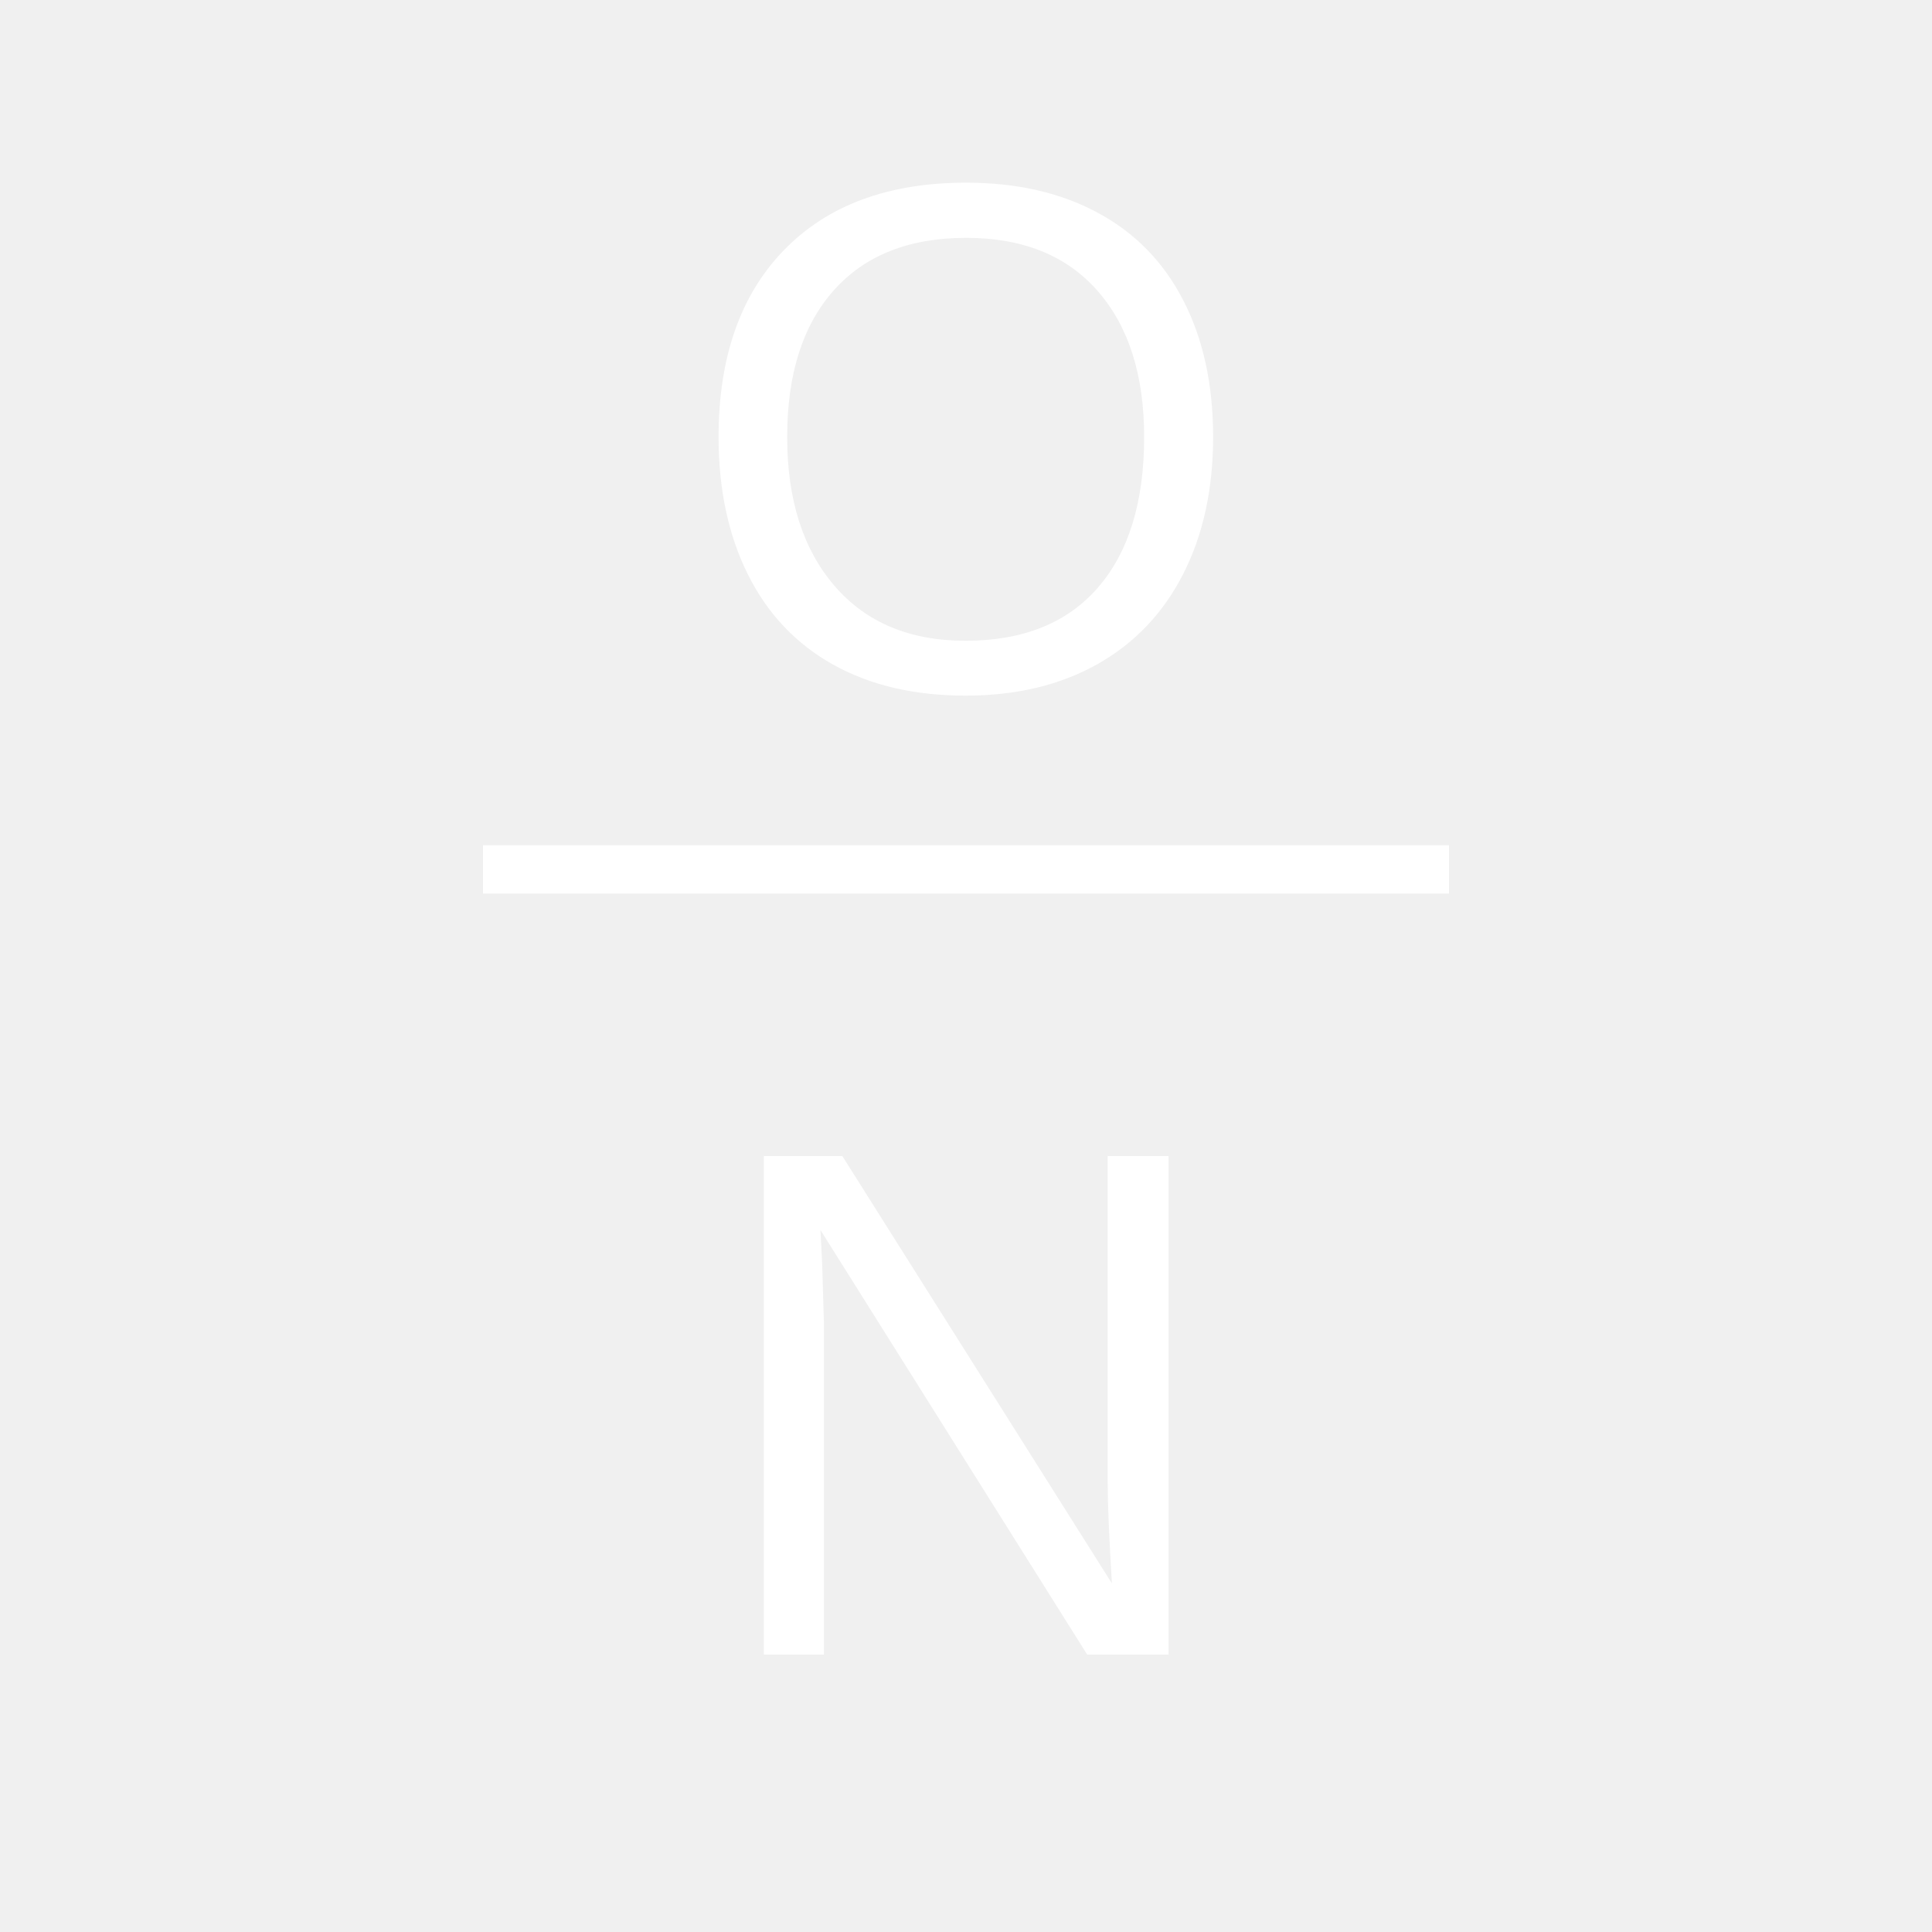
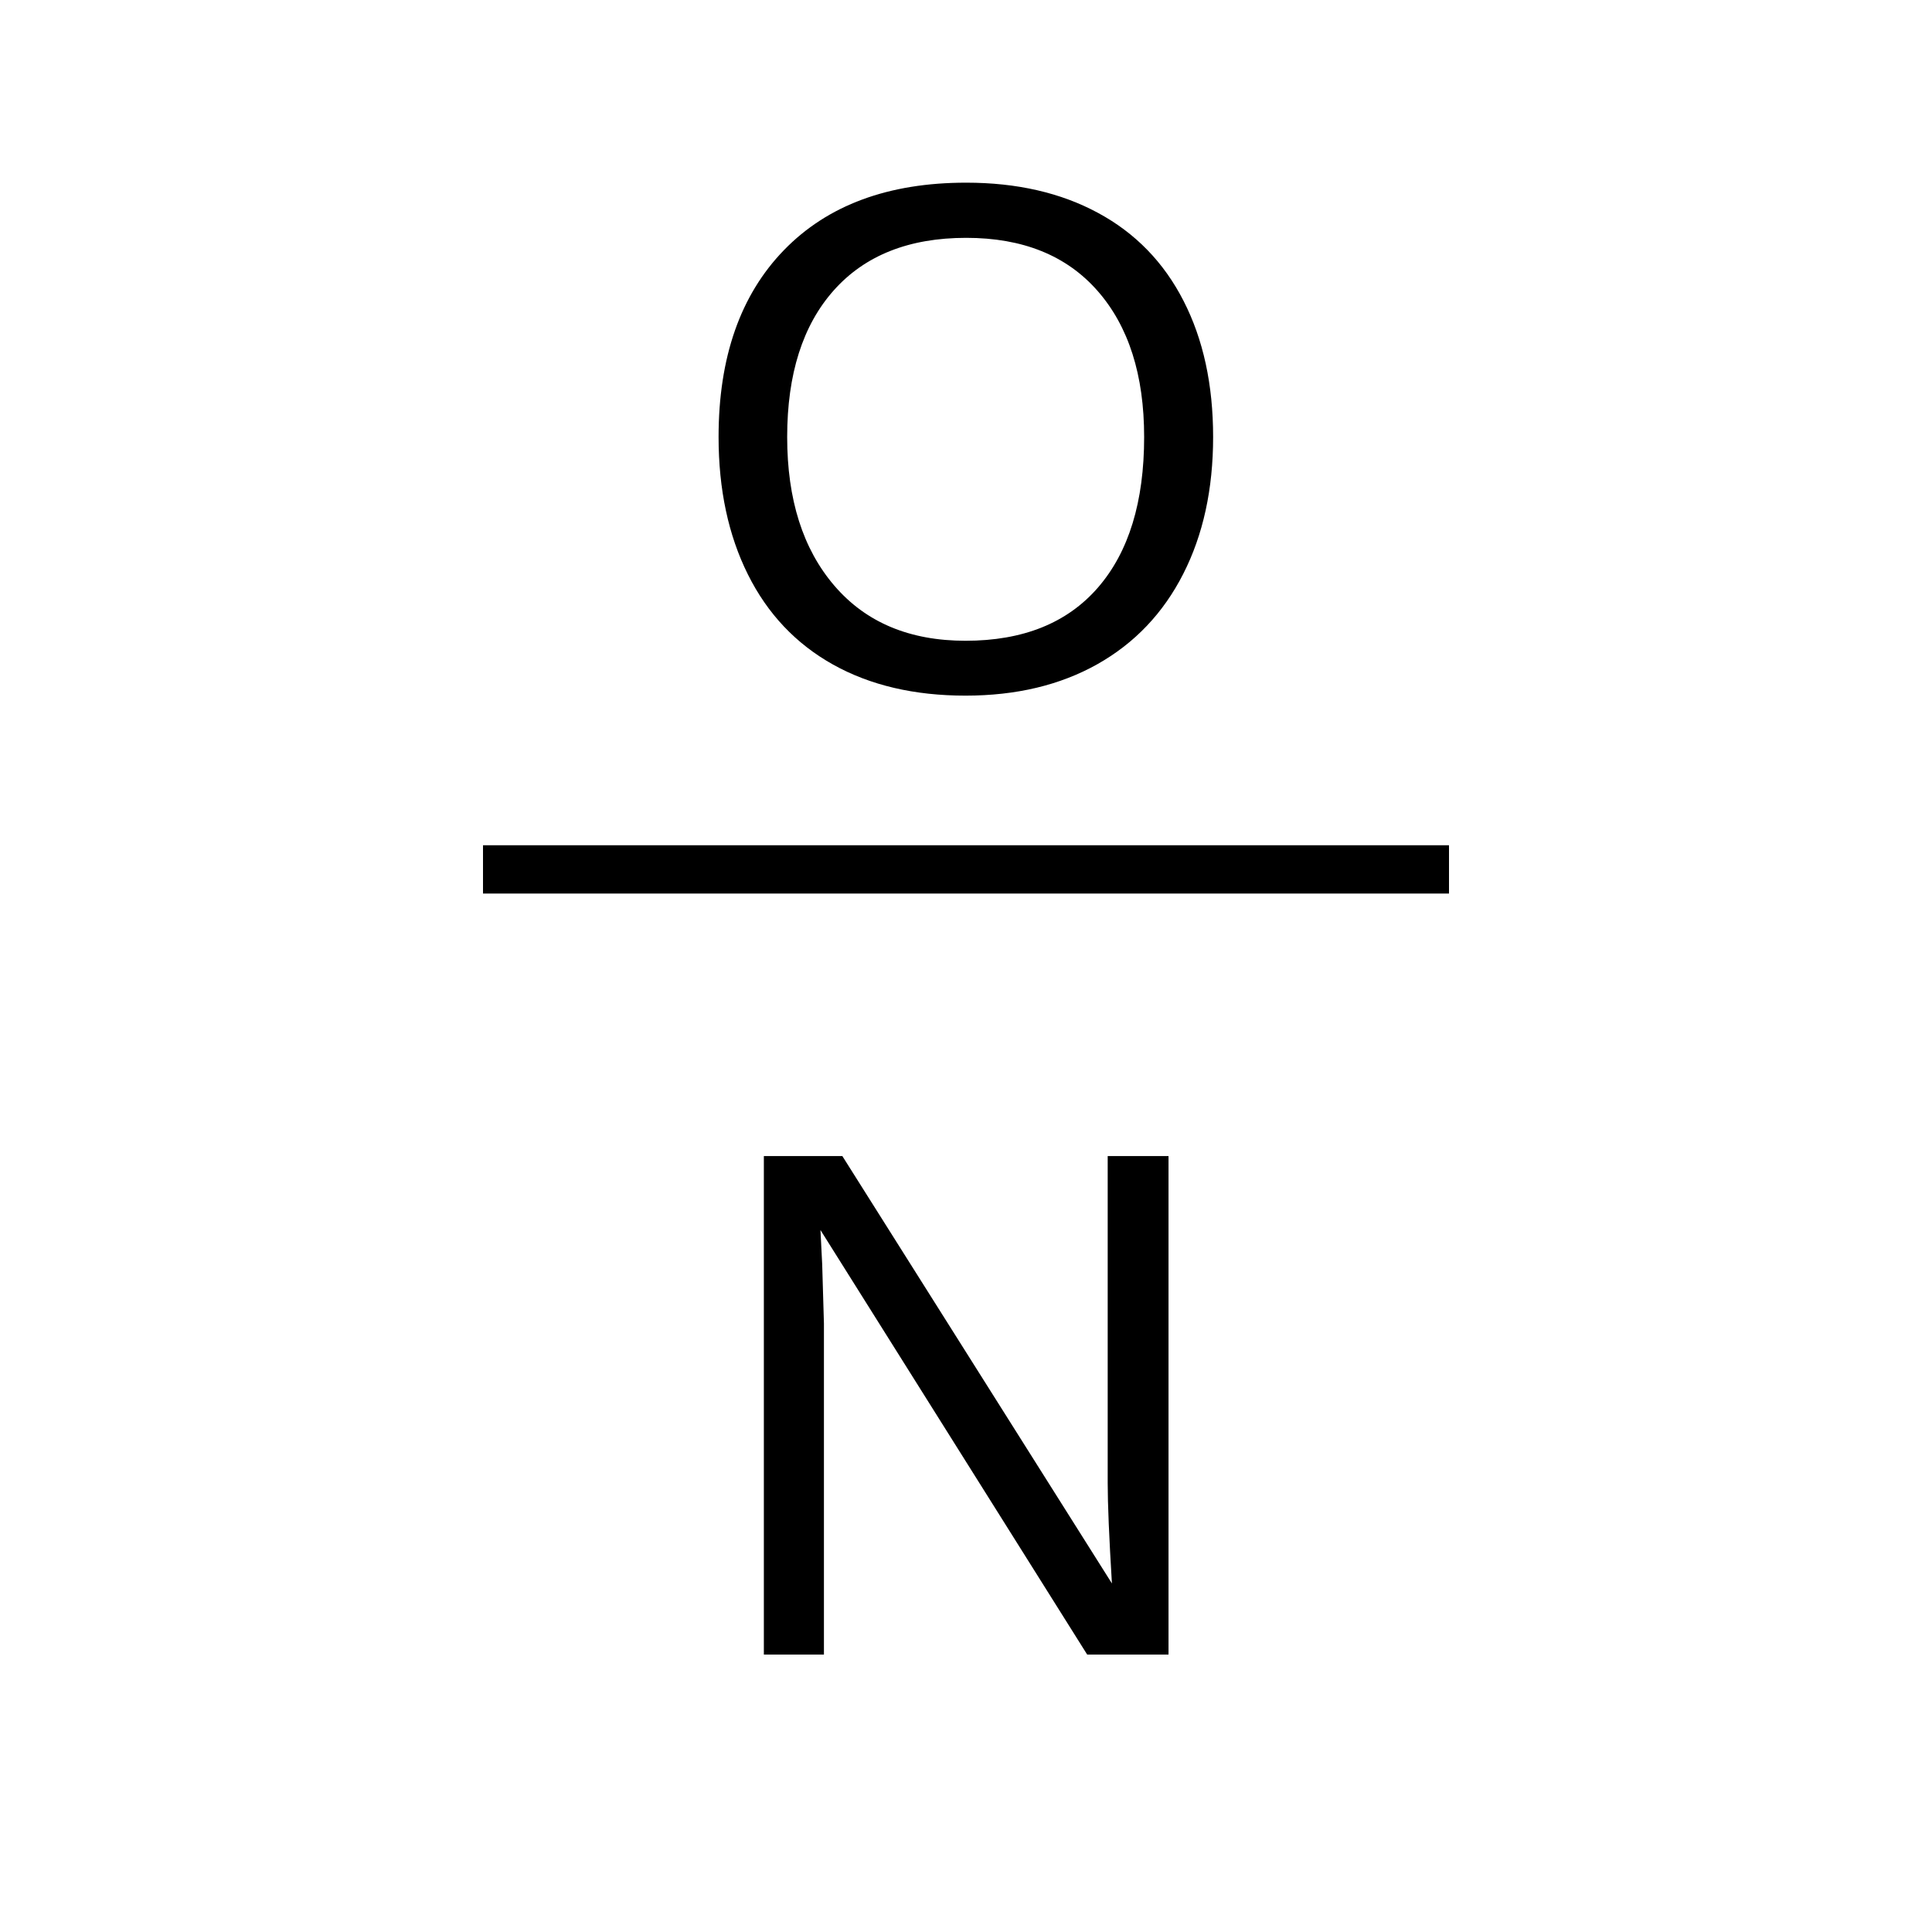
<svg xmlns="http://www.w3.org/2000/svg" width="400" height="400">
-   <rect width="100%" height="100%" fill="none" />
-   <text x="50%" y="25%" dominant-baseline="middle" text-anchor="middle" fill="white" font-size="150" font-family="Arial, sans-serif">O</text>
-   <line x1="25%" y1="45%" x2="75%" y2="45%" stroke="white" stroke-width="10" />
-   <text x="50%" y="75%" dominant-baseline="middle" text-anchor="middle" fill="white" font-size="150" font-family="Arial, sans-serif">N</text>
+   <rect width="100%" height="100%" fill="white" />
+   <text x="50%" y="25%" dominant-baseline="middle" text-anchor="middle" fill="black" font-size="150" font-family="Arial, sans-serif">O</text>
+   <line x1="25%" y1="45%" x2="75%" y2="45%" stroke="black" stroke-width="10" />
+   <text x="50%" y="75%" dominant-baseline="middle" text-anchor="middle" fill="black" font-size="150" font-family="Arial, sans-serif">N</text>
</svg>
